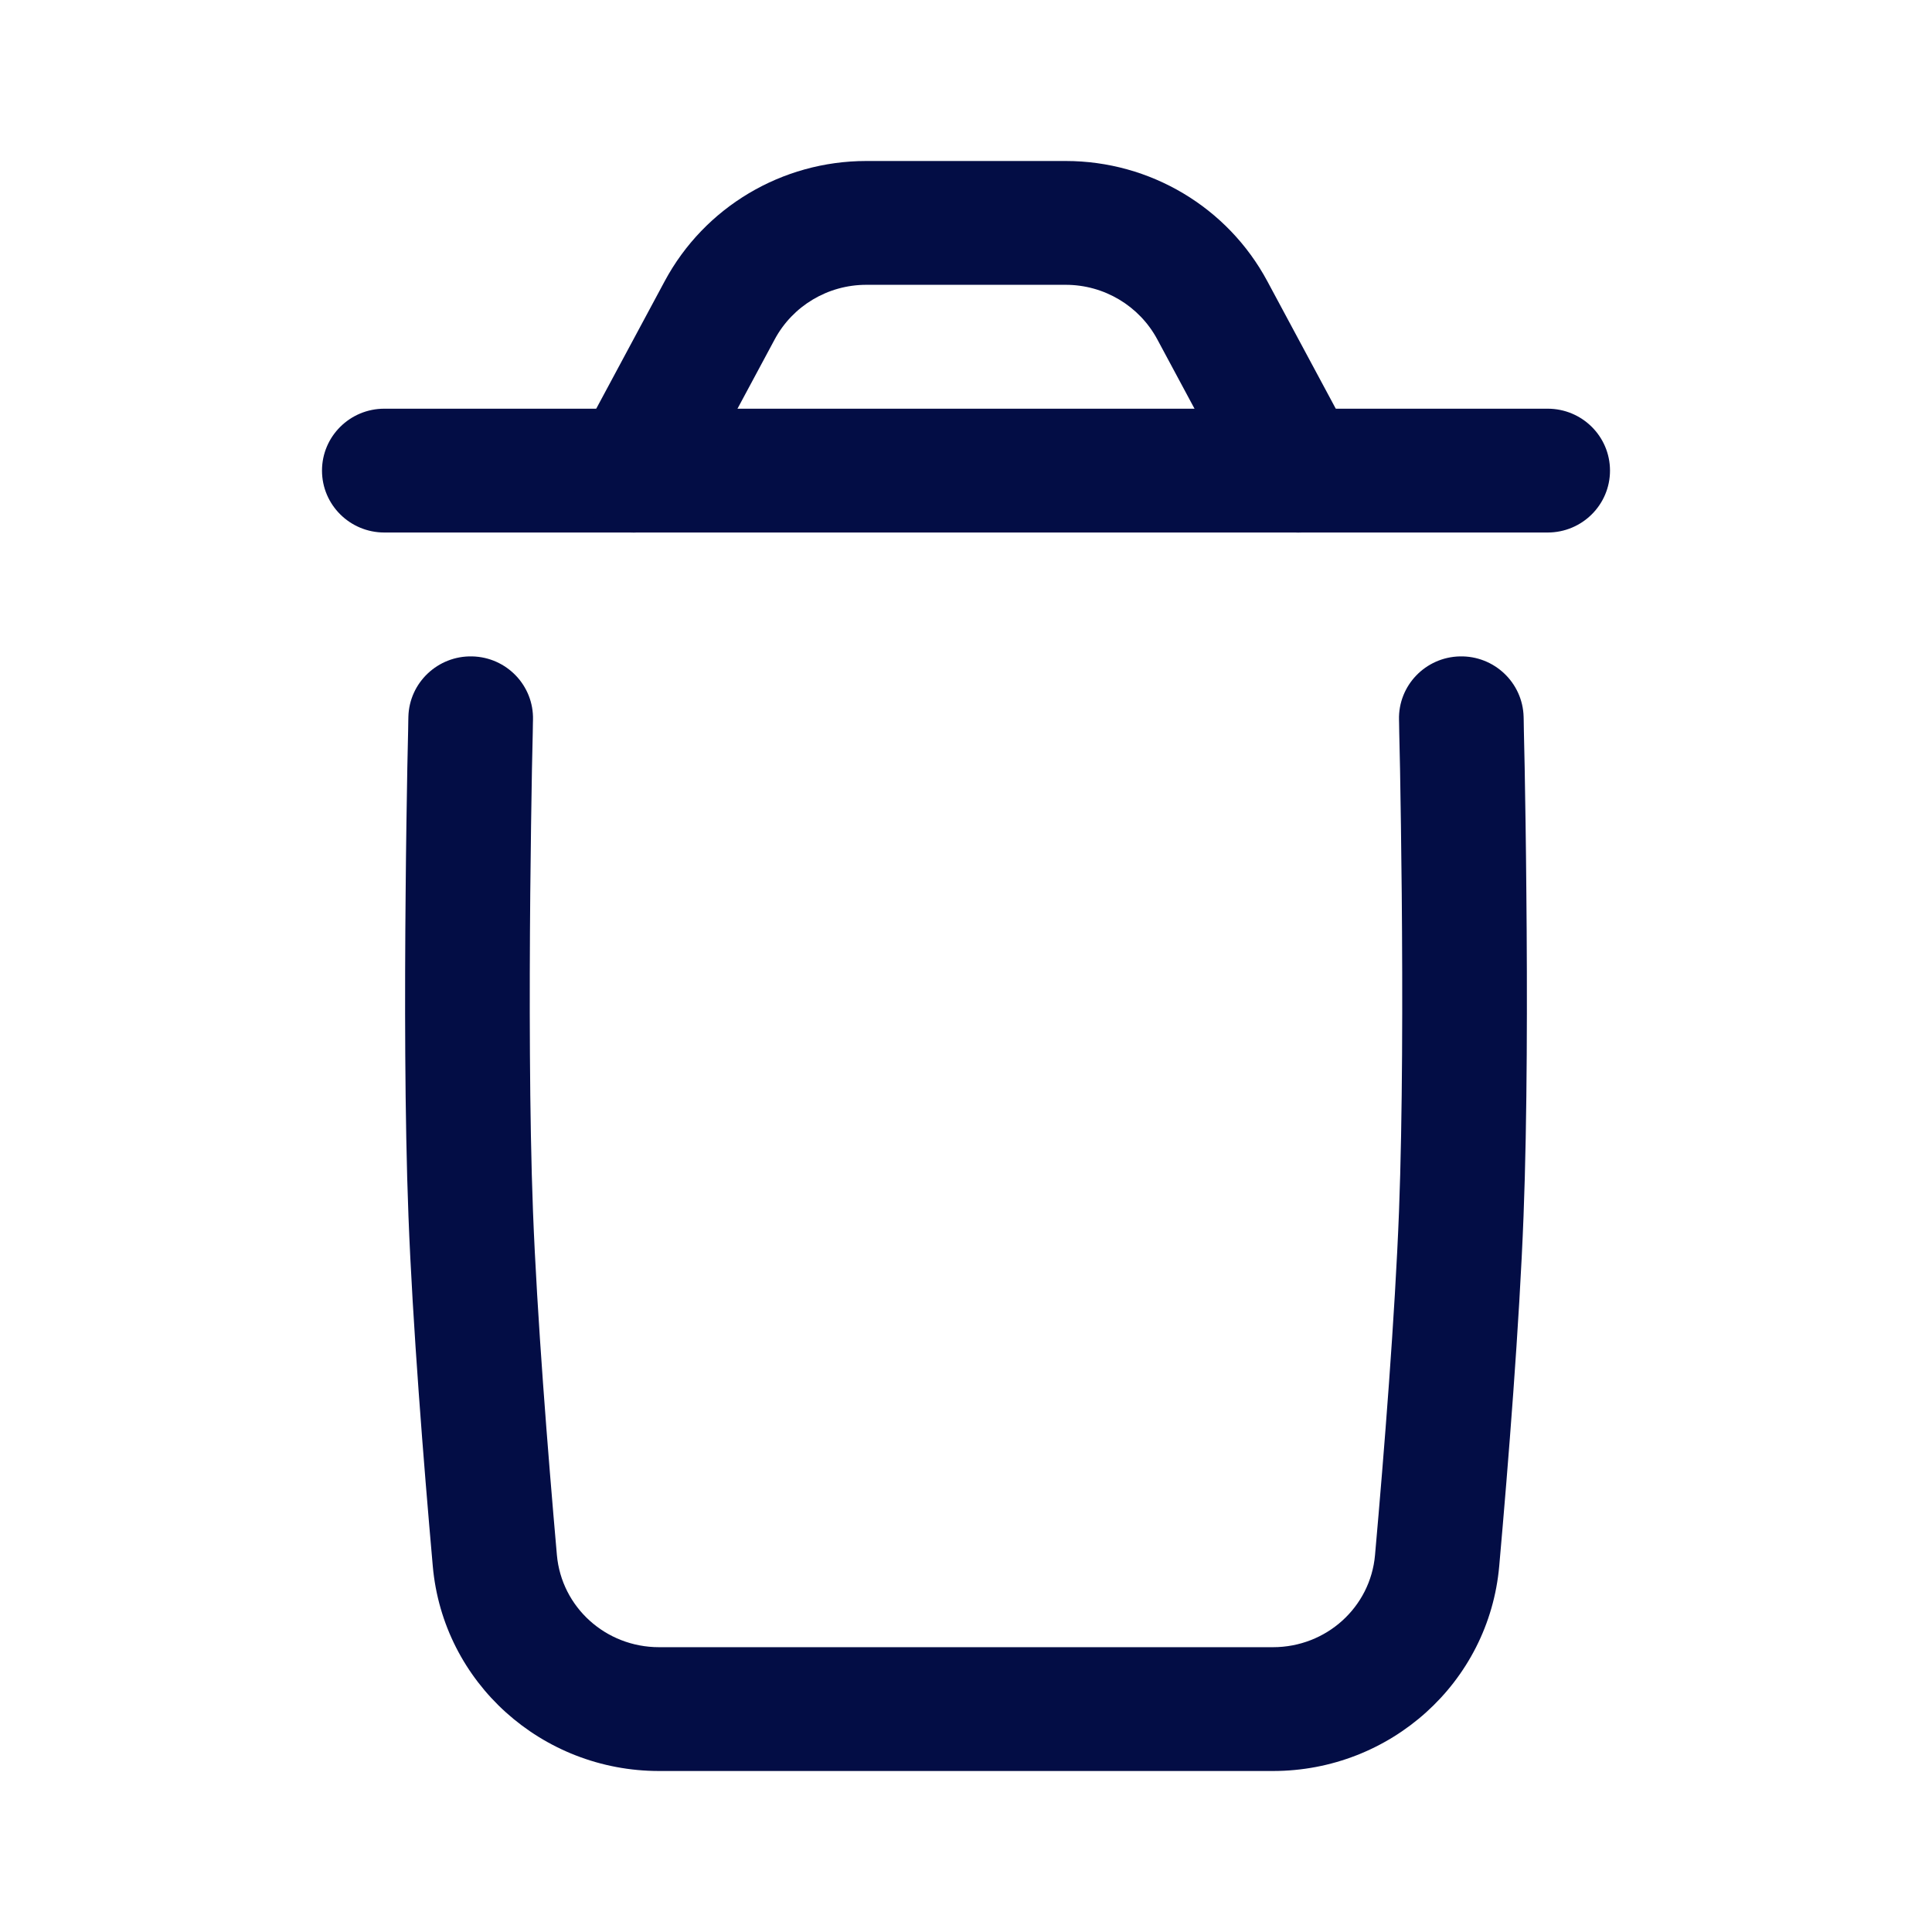
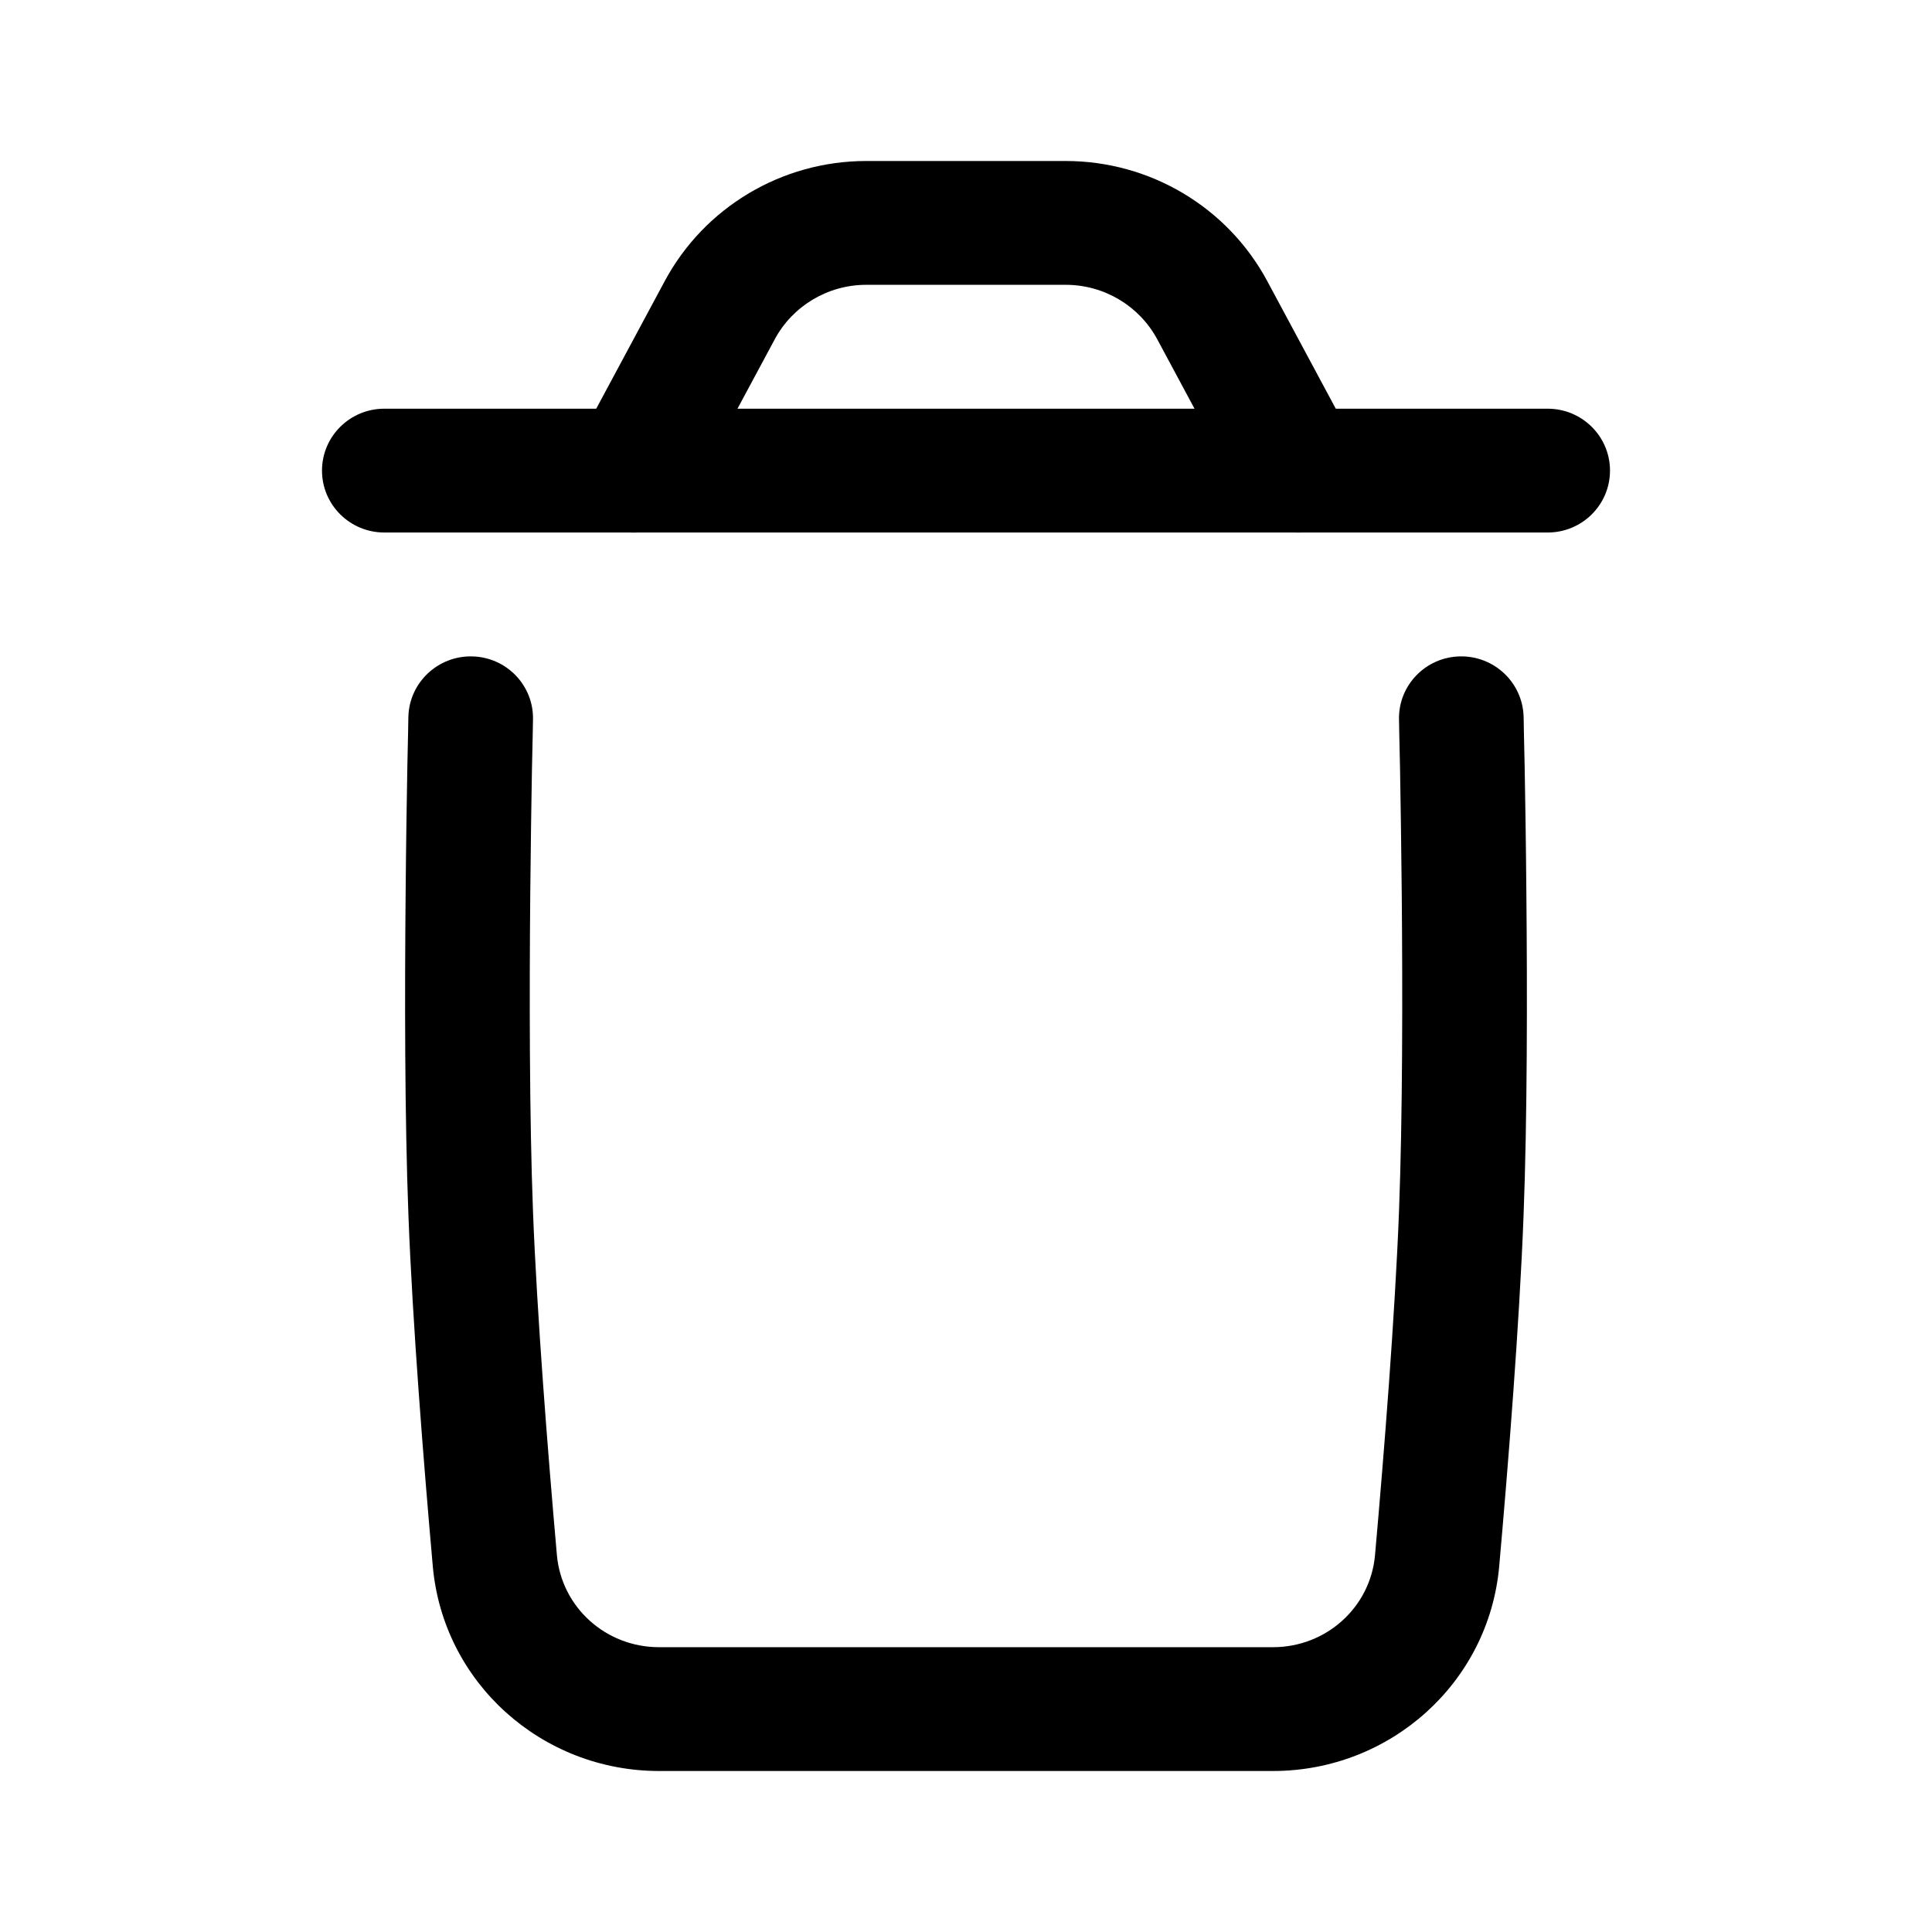
- <svg xmlns="http://www.w3.org/2000/svg" width="24px" height="24px" viewBox="0 0 24 24" fill="none">
-   <path fill-rule="evenodd" clip-rule="evenodd" d="M5.866 8.154C6.294 8.164 6.632 8.517 6.621 8.942L5.847 8.923L5.073 8.904C5.084 8.48 5.439 8.144 5.866 8.154ZM5.847 8.923C5.073 8.904 5.073 8.904 5.073 8.904L5.072 8.948L5.07 9.072C5.067 9.18 5.064 9.337 5.06 9.533C5.053 9.924 5.044 10.47 5.039 11.092C5.027 12.333 5.027 13.886 5.074 15.106C5.125 16.44 5.262 18.167 5.376 19.453C5.504 20.905 6.732 22 8.187 22H15.813C17.268 22 18.496 20.905 18.624 19.453C18.738 18.167 18.875 16.44 18.926 15.106C18.973 13.886 18.973 12.333 18.961 11.092C18.956 10.47 18.947 9.924 18.94 9.533C18.936 9.337 18.933 9.18 18.93 9.072L18.928 8.948L18.927 8.905C18.916 8.48 18.561 8.144 18.134 8.154C17.706 8.164 17.368 8.517 17.379 8.942L17.872 8.93C17.379 8.942 17.379 8.942 17.379 8.942L17.38 8.984L17.382 9.106C17.385 9.212 17.388 9.367 17.392 9.561C17.399 9.949 17.407 10.49 17.413 11.107C17.424 12.343 17.424 13.866 17.379 15.048C17.329 16.341 17.195 18.036 17.081 19.318C17.024 19.964 16.477 20.462 15.813 20.462H8.187C7.523 20.462 6.976 19.964 6.918 19.318C6.805 18.036 6.671 16.341 6.621 15.048C6.576 13.866 6.576 12.343 6.587 11.107C6.593 10.49 6.601 9.949 6.608 9.561C6.612 9.367 6.615 9.212 6.618 9.106L6.62 8.984L6.621 8.942L5.847 8.923Z" fill="#030D45" />
-   <path fill-rule="evenodd" clip-rule="evenodd" d="M4 5.846C4 5.421 4.347 5.077 4.774 5.077H19.226C19.653 5.077 20 5.421 20 5.846C20 6.271 19.653 6.615 19.226 6.615H4.774C4.347 6.615 4 6.271 4 5.846Z" fill="#030D45" />
-   <path fill-rule="evenodd" clip-rule="evenodd" d="M8.257 3.493C8.75 2.574 9.713 2 10.761 2H13.239C14.287 2 15.25 2.574 15.743 3.493L16.812 5.484C17.013 5.859 16.871 6.325 16.493 6.525C16.116 6.725 15.647 6.583 15.446 6.208L14.377 4.217C14.153 3.799 13.715 3.538 13.239 3.538H10.761C10.285 3.538 9.847 3.799 9.623 4.217L8.554 6.208C8.353 6.583 7.884 6.725 7.507 6.525C7.129 6.325 6.987 5.859 7.188 5.484L8.257 3.493Z" fill="#030D45" />
+ <svg xmlns="http://www.w3.org/2000/svg" width="24px" height="24px" viewBox="0 0 24 24">
+   <path fill="currentColor" fill-rule="evenodd" clip-rule="evenodd" d="M5.866 8.154C6.294 8.164 6.632 8.517 6.621 8.942L5.847 8.923L5.073 8.904C5.084 8.48 5.439 8.144 5.866 8.154ZM5.847 8.923C5.073 8.904 5.073 8.904 5.073 8.904L5.072 8.948L5.07 9.072C5.067 9.18 5.064 9.337 5.06 9.533C5.053 9.924 5.044 10.47 5.039 11.092C5.027 12.333 5.027 13.886 5.074 15.106C5.125 16.44 5.262 18.167 5.376 19.453C5.504 20.905 6.732 22 8.187 22H15.813C17.268 22 18.496 20.905 18.624 19.453C18.738 18.167 18.875 16.44 18.926 15.106C18.973 13.886 18.973 12.333 18.961 11.092C18.956 10.47 18.947 9.924 18.94 9.533C18.936 9.337 18.933 9.18 18.93 9.072L18.928 8.948L18.927 8.905C18.916 8.48 18.561 8.144 18.134 8.154C17.706 8.164 17.368 8.517 17.379 8.942L17.872 8.93C17.379 8.942 17.379 8.942 17.379 8.942L17.38 8.984L17.382 9.106C17.385 9.212 17.388 9.367 17.392 9.561C17.399 9.949 17.407 10.49 17.413 11.107C17.424 12.343 17.424 13.866 17.379 15.048C17.329 16.341 17.195 18.036 17.081 19.318C17.024 19.964 16.477 20.462 15.813 20.462H8.187C7.523 20.462 6.976 19.964 6.918 19.318C6.805 18.036 6.671 16.341 6.621 15.048C6.576 13.866 6.576 12.343 6.587 11.107C6.593 10.49 6.601 9.949 6.608 9.561C6.612 9.367 6.615 9.212 6.618 9.106L6.62 8.984L6.621 8.942L5.847 8.923Z" />
+   <path fill="currentColor" fill-rule="evenodd" clip-rule="evenodd" d="M4 5.846C4 5.421 4.347 5.077 4.774 5.077H19.226C19.653 5.077 20 5.421 20 5.846C20 6.271 19.653 6.615 19.226 6.615H4.774C4.347 6.615 4 6.271 4 5.846Z" />
+   <path fill="currentColor" fill-rule="evenodd" clip-rule="evenodd" d="M8.257 3.493C8.75 2.574 9.713 2 10.761 2H13.239C14.287 2 15.25 2.574 15.743 3.493L16.812 5.484C17.013 5.859 16.871 6.325 16.493 6.525C16.116 6.725 15.647 6.583 15.446 6.208L14.377 4.217C14.153 3.799 13.715 3.538 13.239 3.538H10.761C10.285 3.538 9.847 3.799 9.623 4.217L8.554 6.208C8.353 6.583 7.884 6.725 7.507 6.525C7.129 6.325 6.987 5.859 7.188 5.484L8.257 3.493Z" />
</svg>
